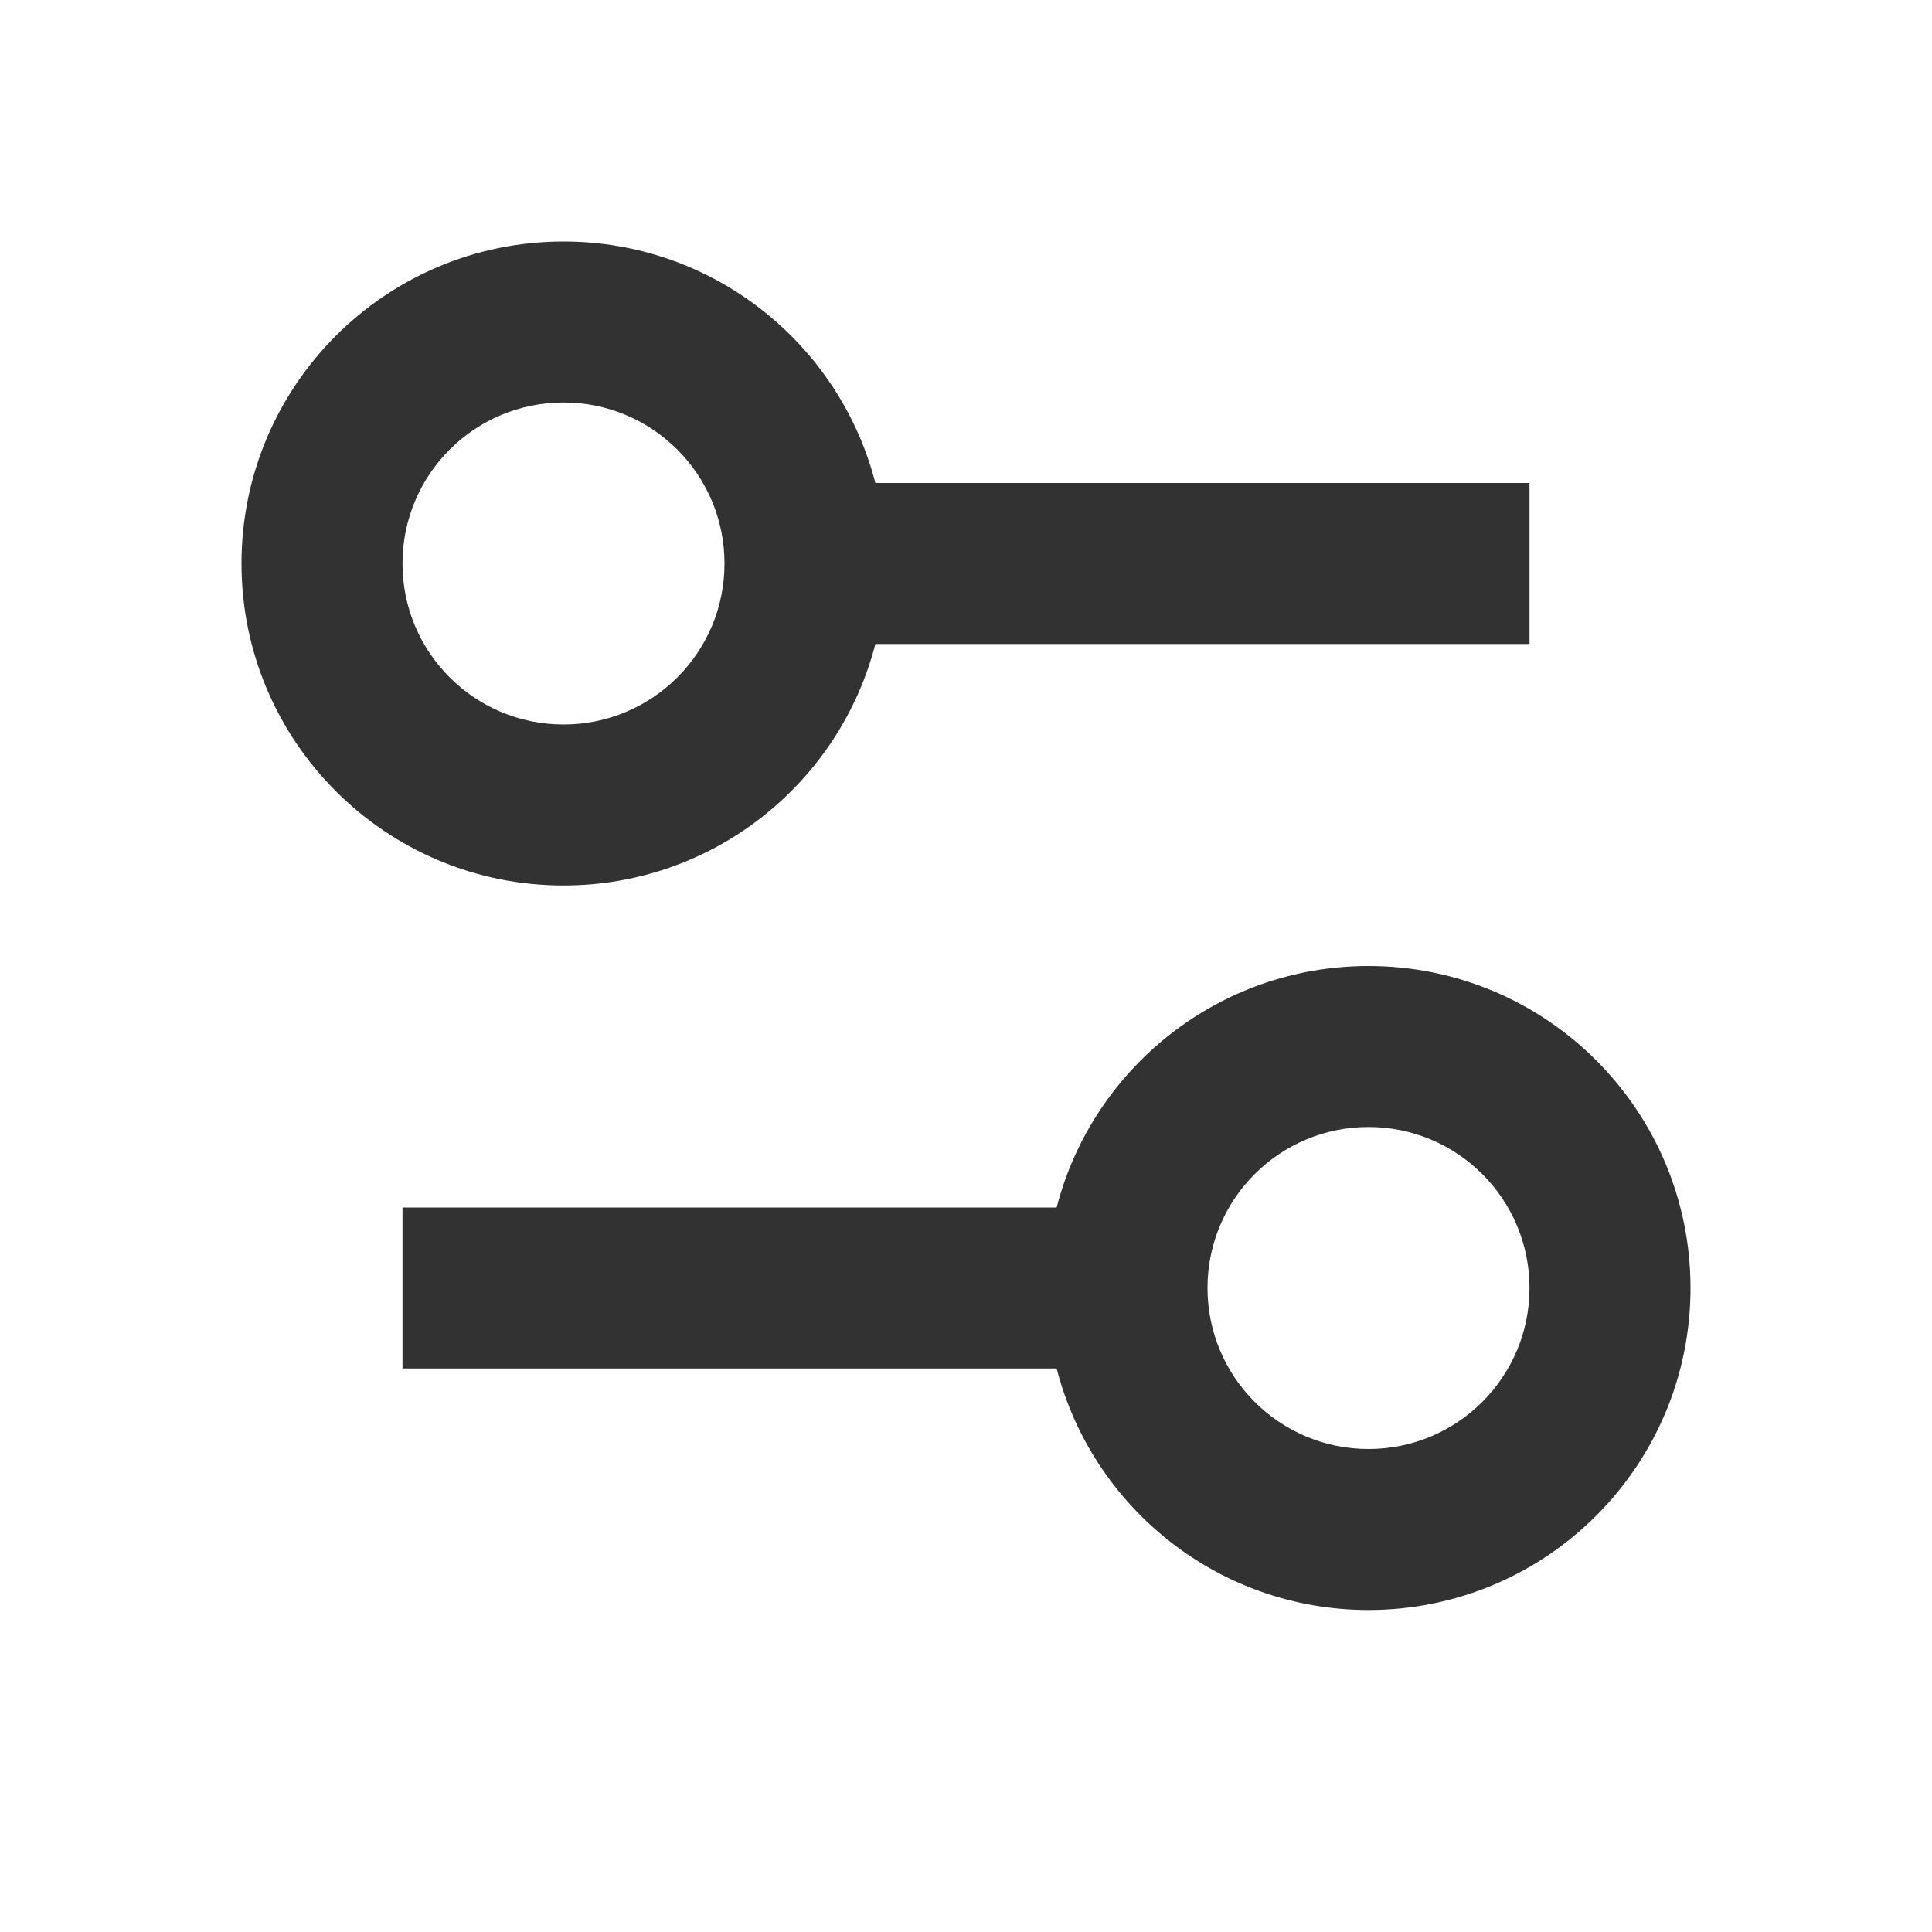
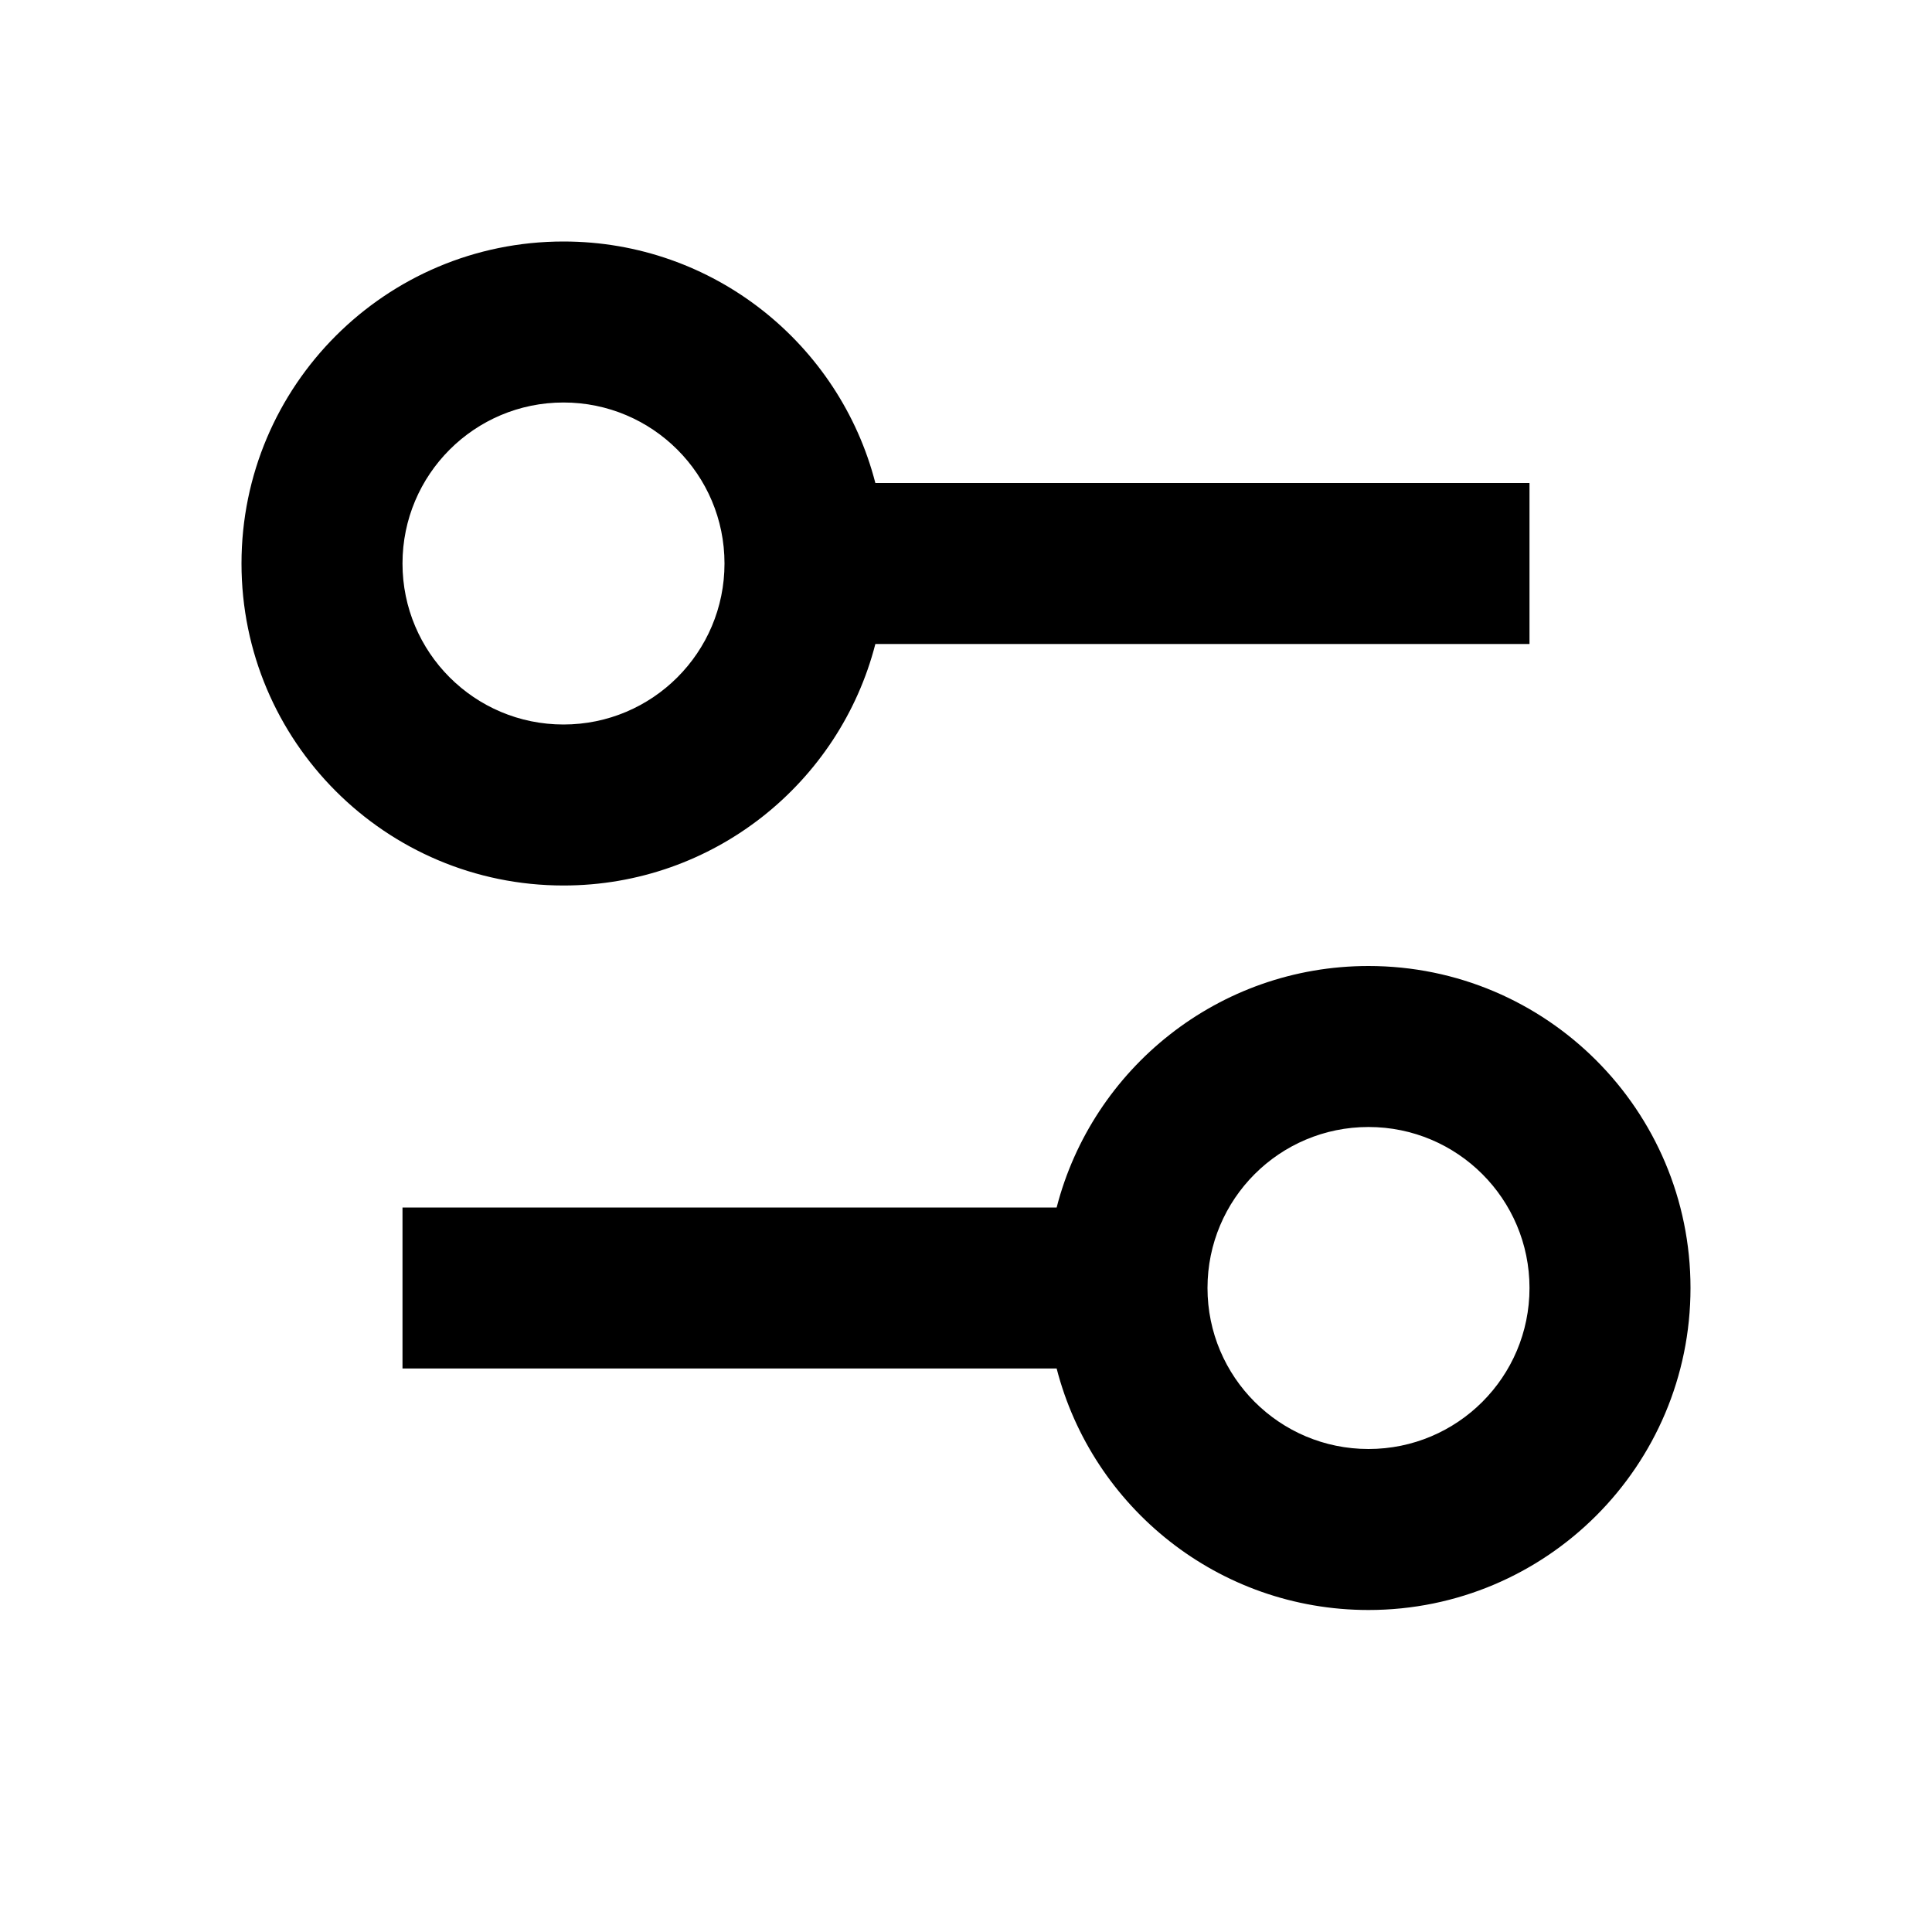
<svg xmlns="http://www.w3.org/2000/svg" width="24" height="24" viewBox="0 0 24 24" fill="none">
-   <path fill-rule="evenodd" clip-rule="evenodd" d="M7 3C8.864 3 10.43 4.275 10.874 6H19V8H10.874C10.43 9.725 8.864 11 7 11C4.791 11 3 9.209 3 7C3 4.791 4.791 3 7 3ZM7 9C8.105 9 9 8.105 9 7C9 5.895 8.105 5 7 5C5.895 5 5 5.895 5 7C5 8.105 5.895 9 7 9Z" fill="rgba(50, 50, 50, 1)" />
-   <path fill-rule="evenodd" clip-rule="evenodd" d="M17 20C15.136 20 13.57 18.725 13.126 17H5V15H13.126C13.57 13.275 15.136 12 17 12C19.209 12 21 13.791 21 16C21 18.209 19.209 20 17 20ZM17 18C18.105 18 19 17.105 19 16C19 14.895 18.105 14 17 14C15.895 14 15 14.895 15 16C15 17.105 15.895 18 17 18Z" fill="rgba(50, 50, 50, 1)" />
+   <path fill-rule="evenodd" clip-rule="evenodd" d="M7 3C8.864 3 10.43 4.275 10.874 6H19V8H10.874C10.43 9.725 8.864 11 7 11C4.791 11 3 9.209 3 7C3 4.791 4.791 3 7 3ZM7 9C8.105 9 9 8.105 9 7C9 5.895 8.105 5 7 5C5.895 5 5 5.895 5 7C5 8.105 5.895 9 7 9Z" fill="currentColor" />
+   <path fill-rule="evenodd" clip-rule="evenodd" d="M17 20C15.136 20 13.57 18.725 13.126 17H5V15H13.126C13.57 13.275 15.136 12 17 12C19.209 12 21 13.791 21 16C21 18.209 19.209 20 17 20ZM17 18C18.105 18 19 17.105 19 16C19 14.895 18.105 14 17 14C15.895 14 15 14.895 15 16C15 17.105 15.895 18 17 18Z" fill="currentColor" />
</svg>
